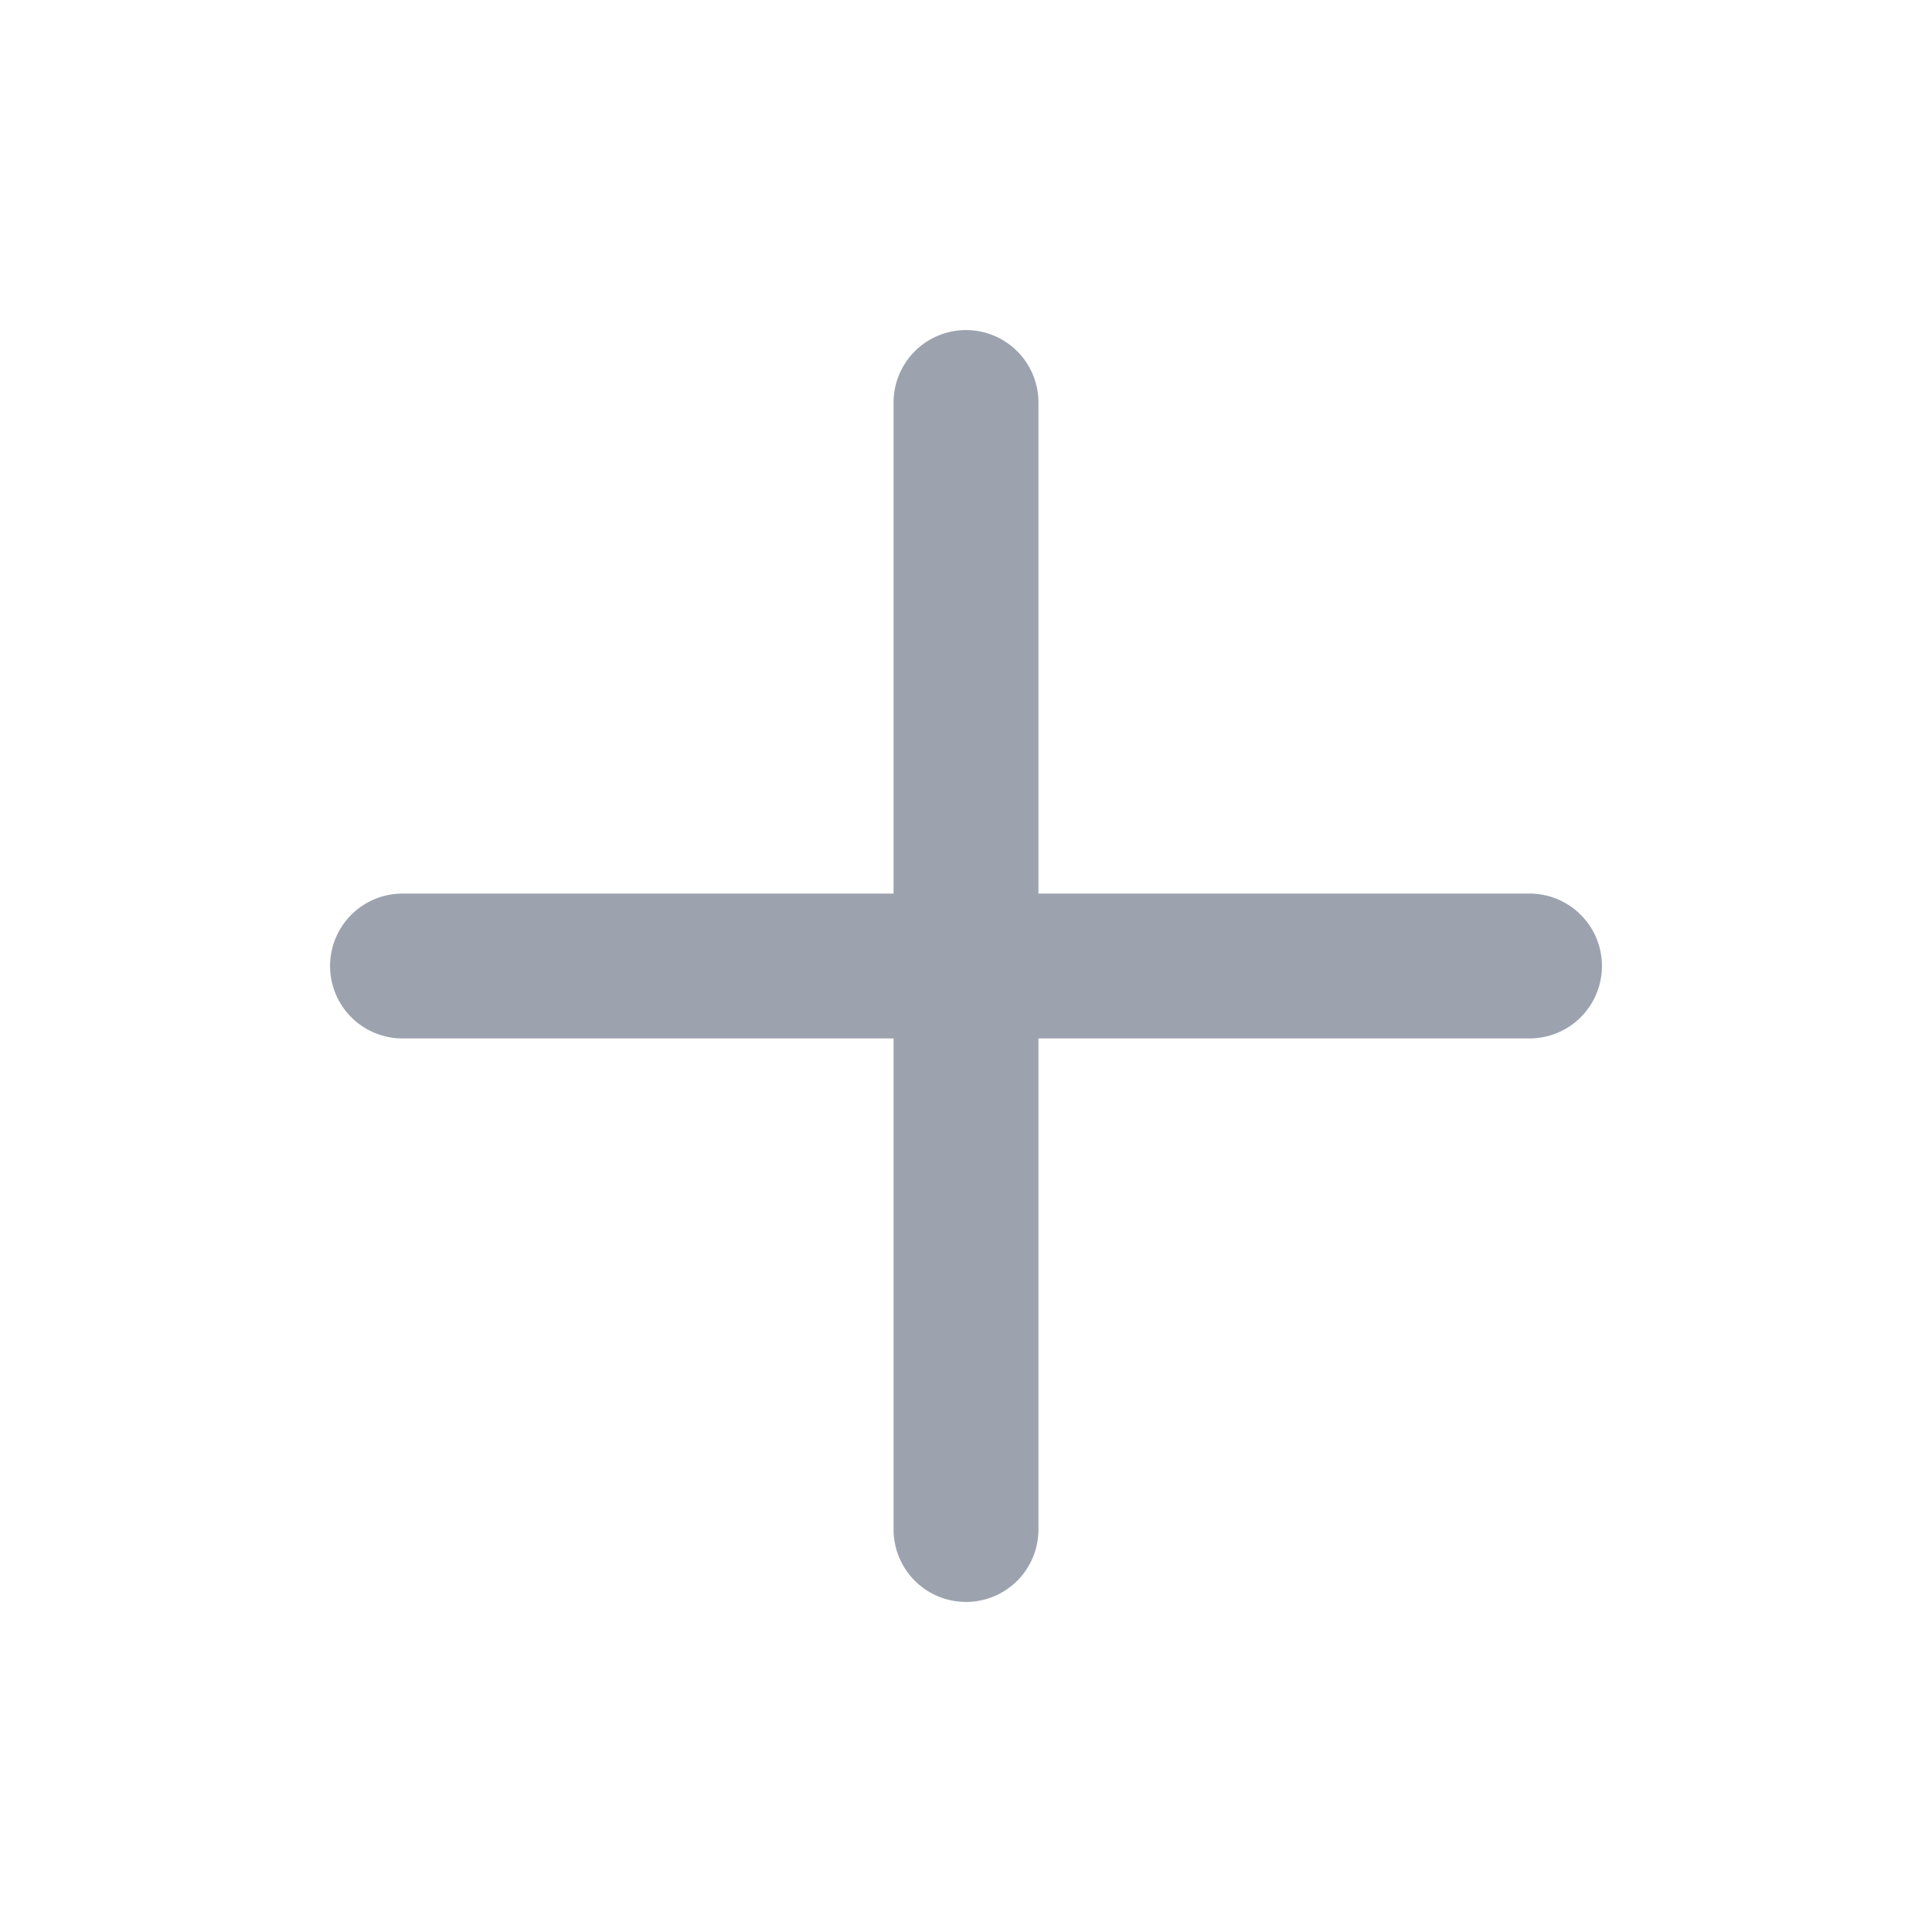
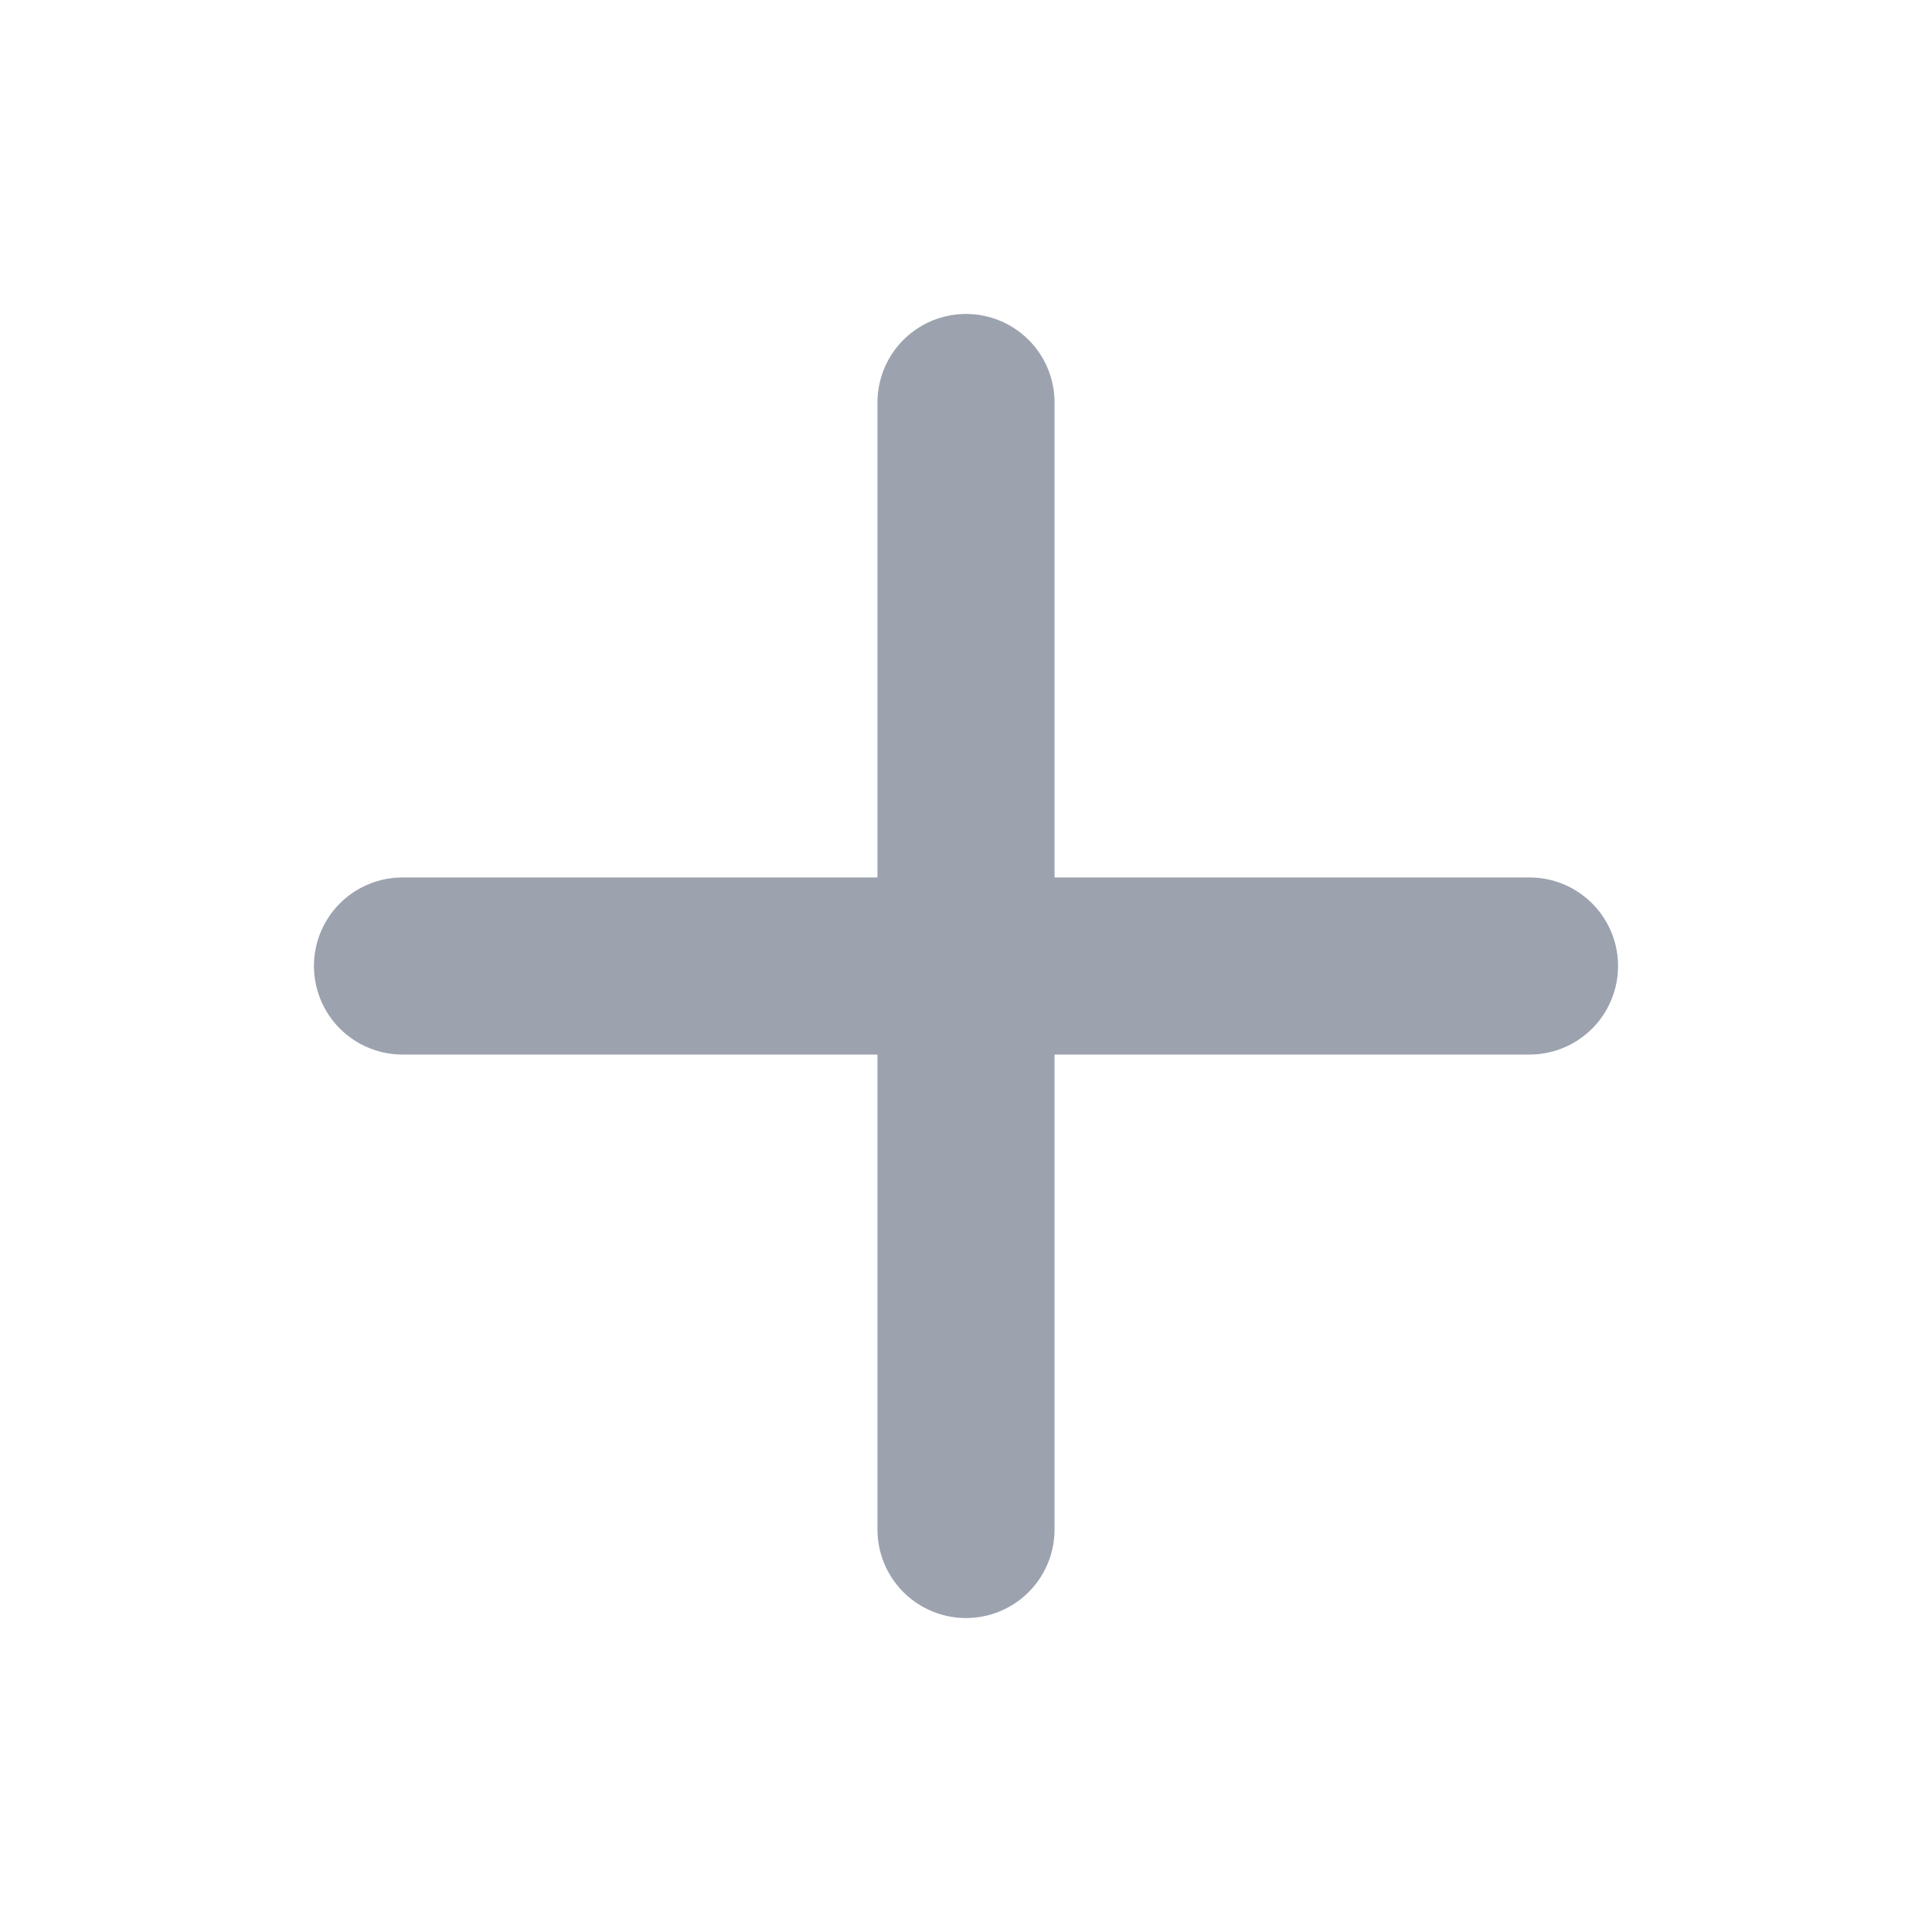
- <svg xmlns="http://www.w3.org/2000/svg" viewBox="0 0 24 24" fill="none" stroke="#9ca3af" stroke-width="1.8" stroke-linecap="round" stroke-linejoin="round">
+ <svg xmlns="http://www.w3.org/2000/svg" viewBox="0 0 24 24" fill="none" stroke="#9ca3af" stroke-width="2.2" stroke-linecap="round" stroke-linejoin="round">
  <path d="M12 5l0 14" />
  <path d="M5 12l14 0" />
</svg>
